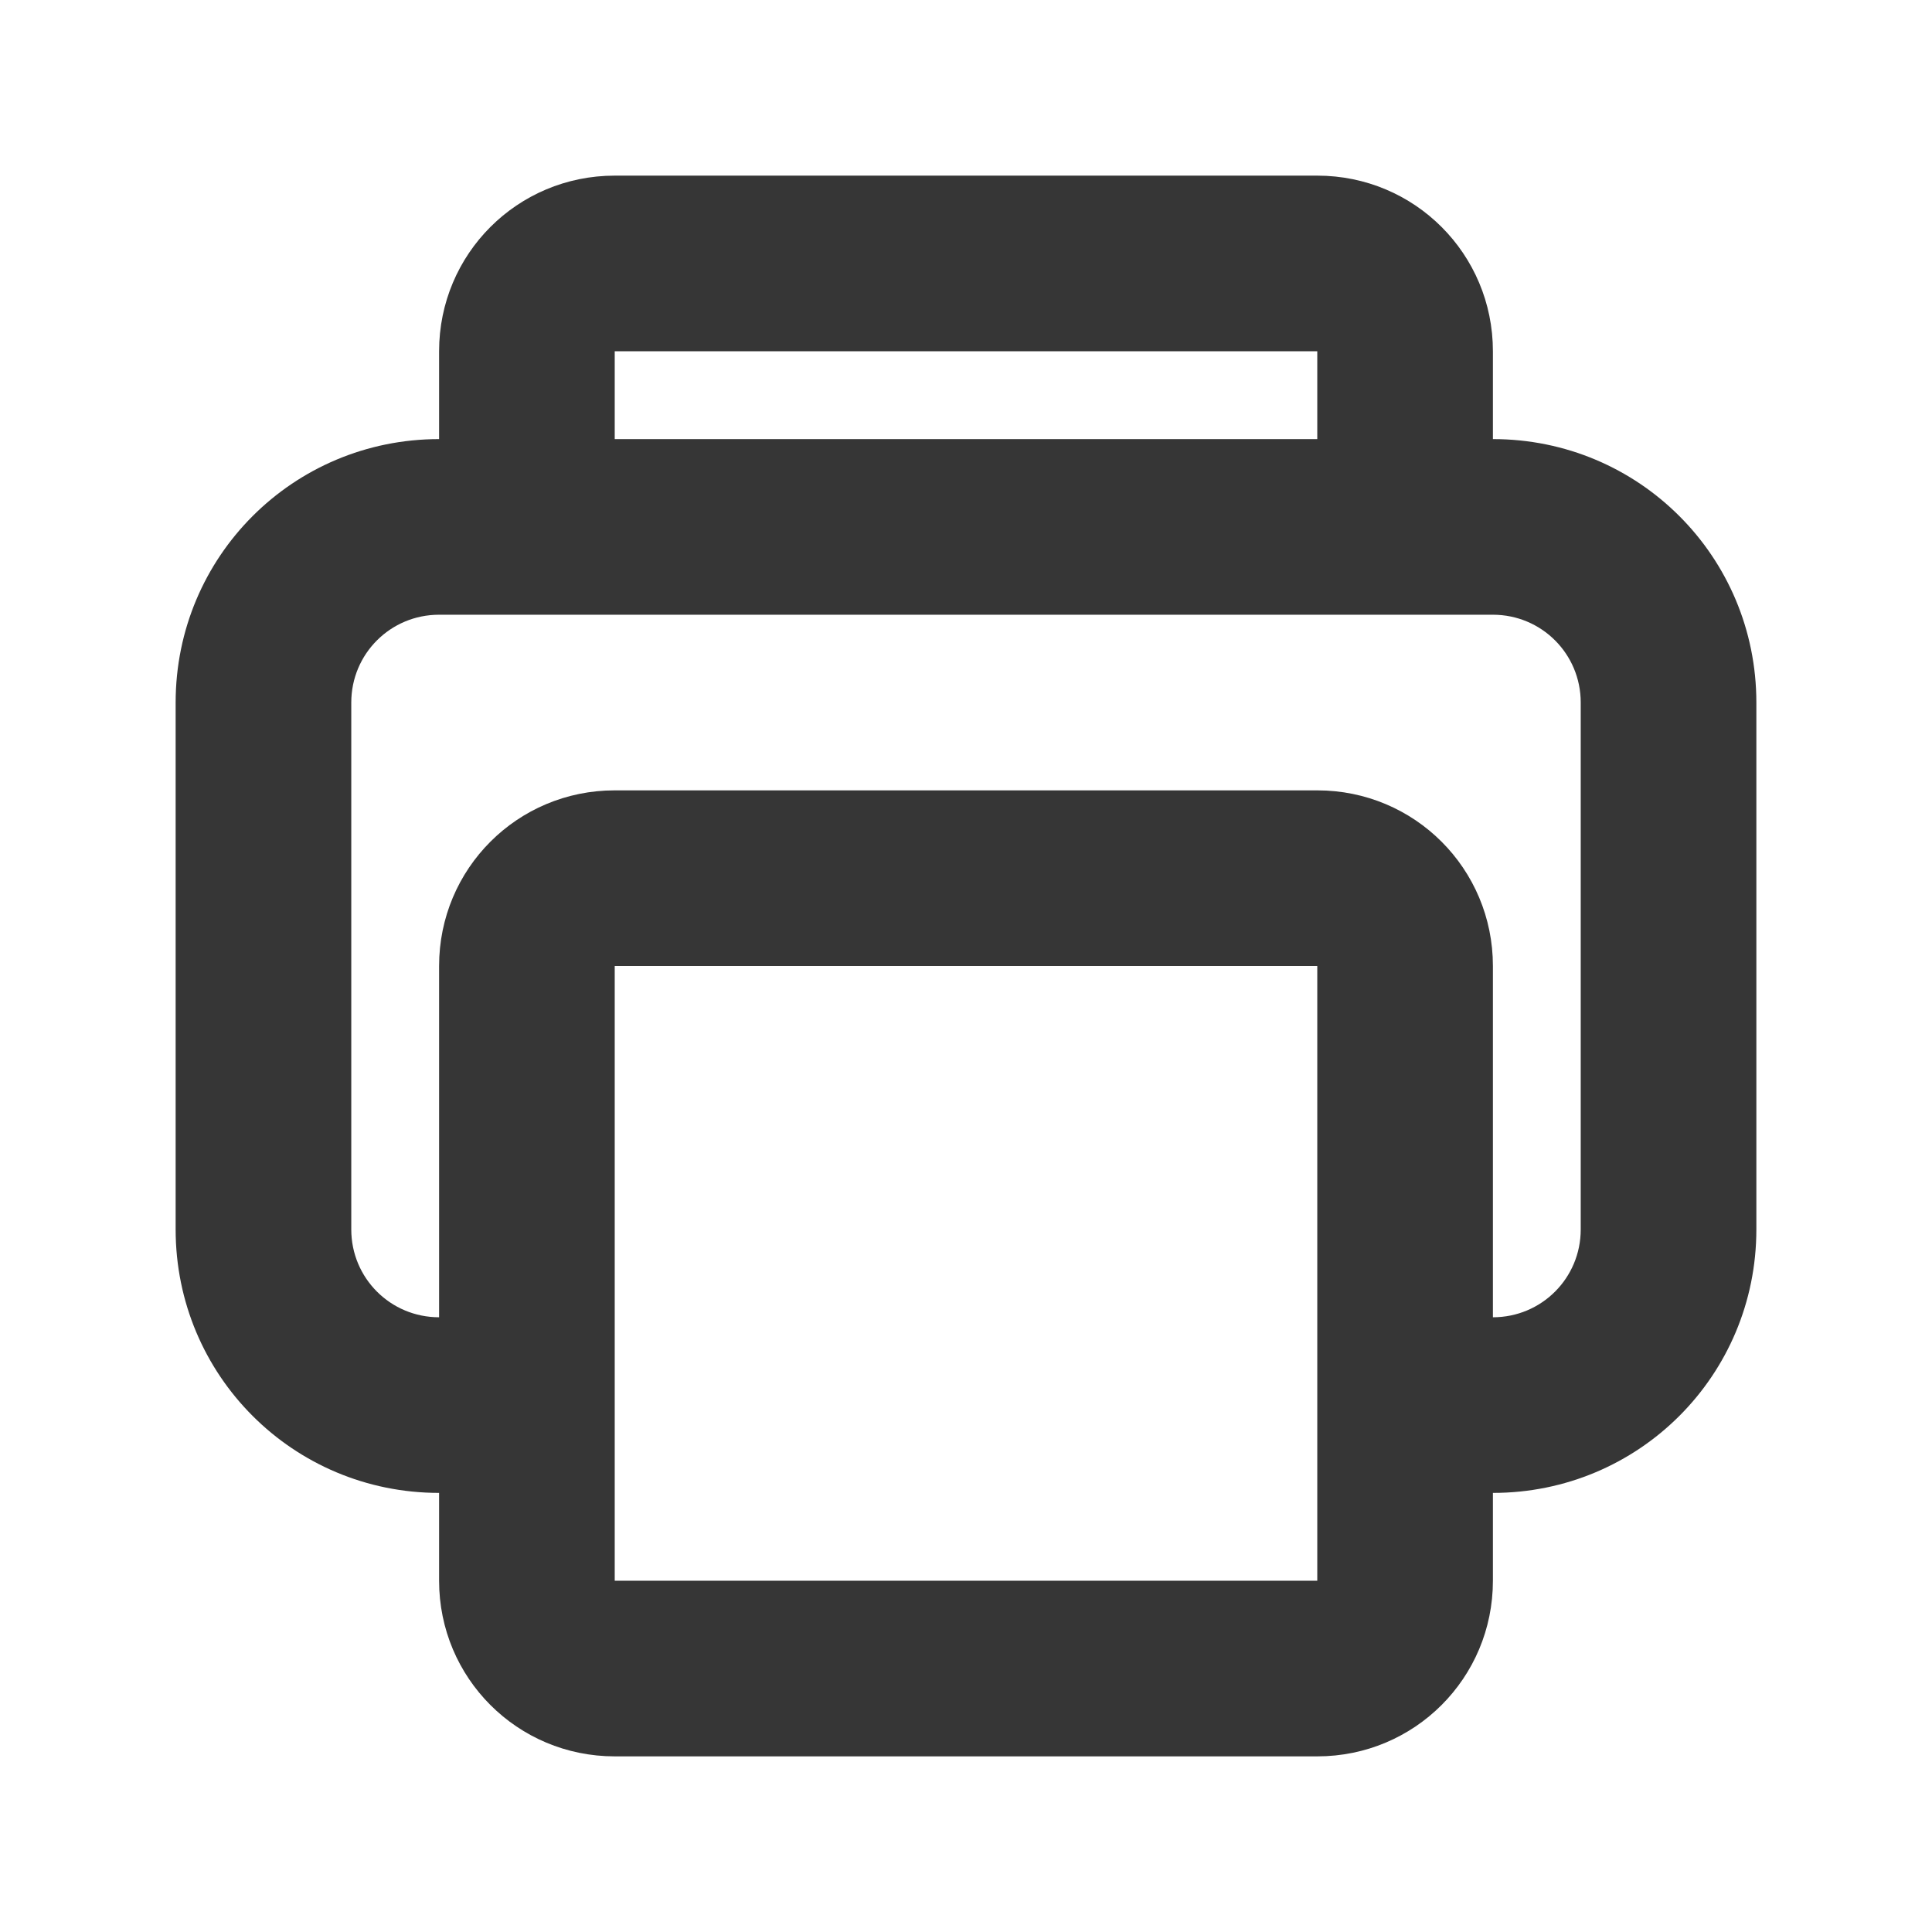
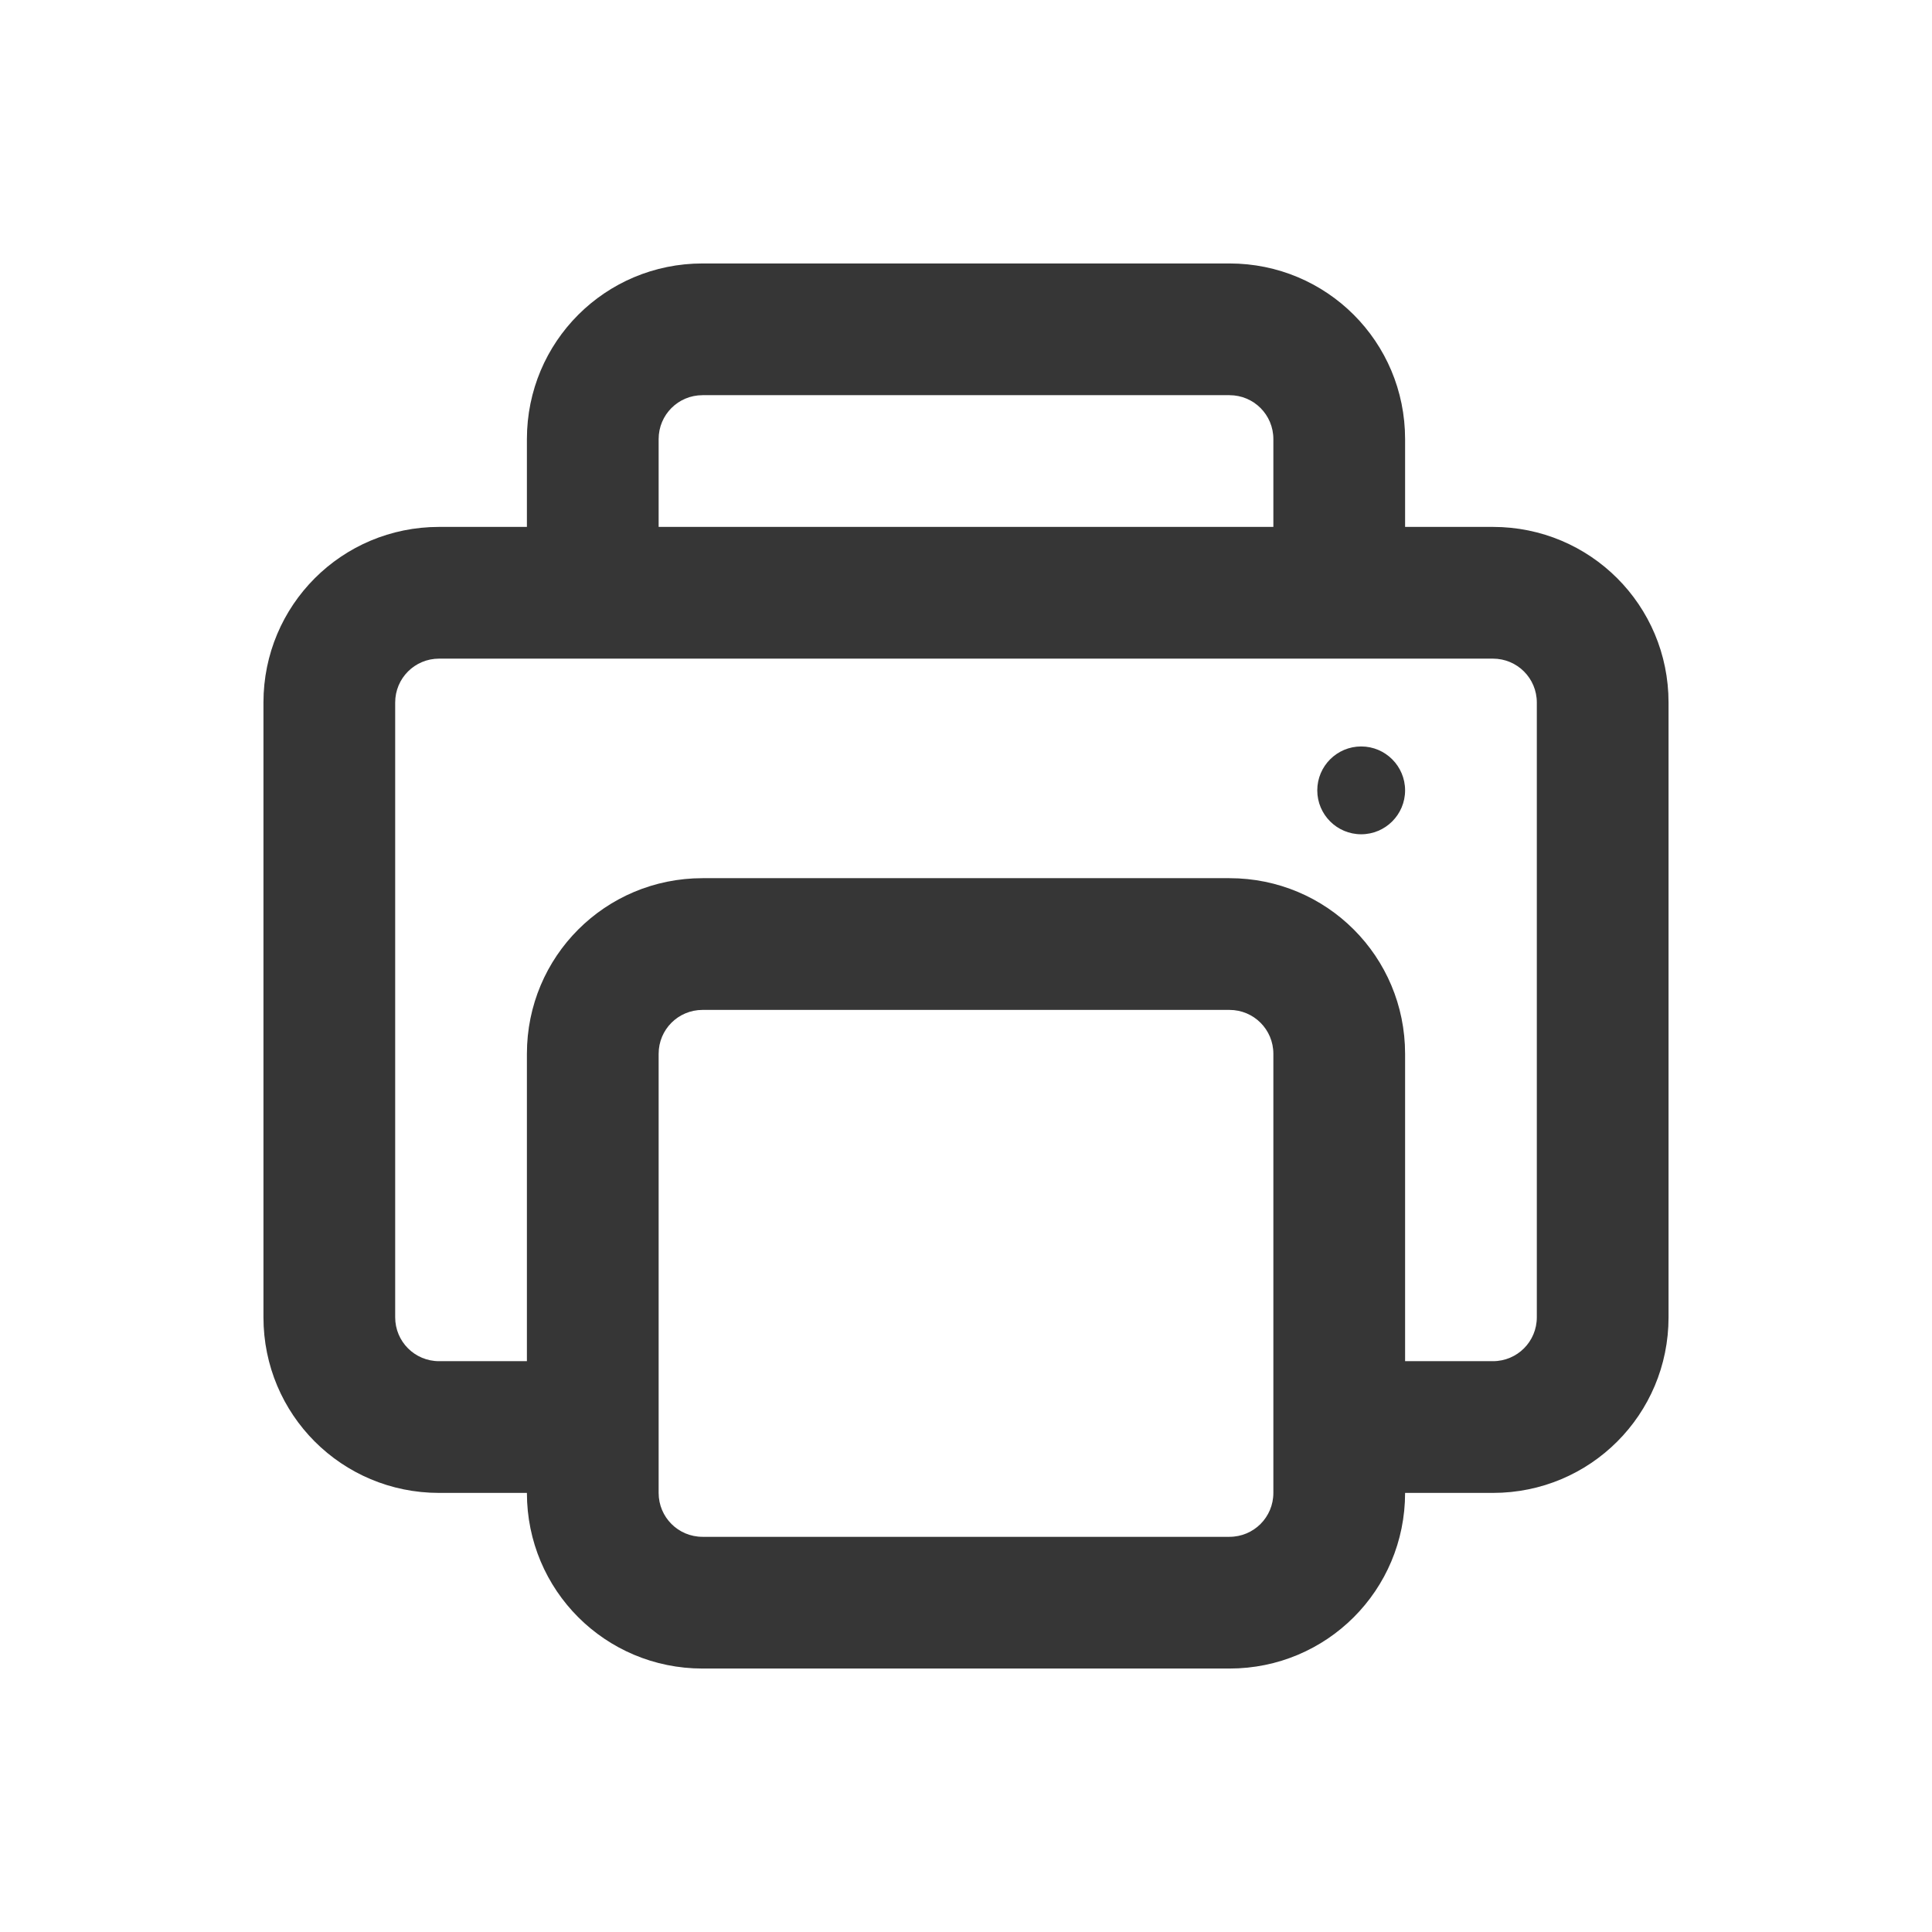
<svg xmlns="http://www.w3.org/2000/svg" version="1.1" viewBox="0 0 22 22" id="svg27">
  <defs id="defs3">
    <style id="current-color-scheme" type="text/css">.ColorScheme-Text { color:#363636; }</style>
  </defs>
-   <g id="22-22-printer" class="ColorScheme-Text" fill="currentColor">
-     <path d="M 7,2 C 5.892,2 5,2.892 5,4 V 5 C 3.338,5 2,6.338 2,8 v 6 c 0,1.662 1.338,3 3,3 v 1 c 0,1.108 0.892,2 2,2 h 8 c 1.108,0 2,-0.892 2,-2 v -1 c 1.662,0 3,-1.338 3,-3 V 8 C 20,6.338 18.662,5 17,5 V 4 C 17,2.892 16.108,2 15,2 Z m 0,2 h 8 V 5 H 7 Z M 5,7 h 12 c 0.554,0 1,0.446 1,1 v 6 c 0,0.554 -0.446,1 -1,1 V 11 C 17,9.892 16.108,9 15,9 H 7 C 5.892,9 5,9.892 5,11 v 4 C 4.446,15 4,14.554 4,14 V 8 C 4,7.446 4.446,7 5,7 Z m 2,4 h 8 v 4 3 H 7 v -1 -2 z" id="path5" />
-     <rect width="22" height="22" fill-opacity="0" id="rect7" />
+   <g id="22-22-printer">
+     <rect width="22" height="22" fill-opacity="0" id="rect7" x="0" y="0" style="color:#363636;fill:#363636" />
+     <path id="rect345" d="M 8,3 C 6.892,3 6,3.892 6,5 V 6 H 5 C 3.892,6 3,6.892 3,8 v 7 c 0,1.108 0.892,2 2,2 h 1 c 0,1.108 0.892,2 2,2 h 6 c 1.108,0 2,-0.892 2,-2 h 1 c 1.108,0 2,-0.892 2,-2 V 8 C 19,6.892 18.108,6 17,6 H 16 V 5 C 16,3.892 15.108,3 14,3 Z m 0,1.5 h 6 c 0.277,0 0.5,0.223 0.5,0.5 v 1 h -7 V 5 C 7.5,4.723 7.723,4.5 8,4.5 Z m -3,3 h 12 c 0.277,0 0.5,0.223 0.5,0.5 v 7 c 0,0.277 -0.223,0.5 -0.5,0.5 H 16 V 12 c 0,-1.108 -0.892,-2 -2,-2 H 8 c -1.108,0 -2,0.892 -2,2 v 3.5 H 5 C 4.723,15.5 4.5,15.277 4.5,15 V 8 C 4.5,7.723 4.723,7.5 5,7.5 Z m 10.5,1 C 15.224,8.5 15,8.724 15,9 15,9.276 15.224,9.5 15.5,9.5 15.776,9.5 16,9.276 16,9 16,8.724 15.776,8.5 15.5,8.5 Z m -7.5,3 h 6 c 0.277,0 0.5,0.223 0.5,0.5 v 5 c 0,0.277 -0.223,0.5 -0.5,0.5 H 8 C 7.723,17.5 7.5,17.277 7.5,17 v -5 c 0,-0.277 0.223,-0.5 0.5,-0.5 z" class="ColorScheme-Text" fill="currentColor" />
  </g>
-   <g id="printer" class="ColorScheme-Text" fill="currentColor">
-     <rect x="-42" y="-5" width="32" height="32" fill-opacity="0" id="rect24" />
-     <path id="rect884" d="m -32,-3 c -1.662,0 -3,1.338 -3,3 v 3 c -0.554,0 -1,0.446 -1,1 v 3 h -1 c -1.662,0 -3,1.338 -3,3 v 6 c 0,1.662 1.338,3 3,3 h 1 c 0,0.554 0.446,1 1,1 v 2 c 0,1.662 1.338,3 3,3 h 12 c 1.662,0 3,-1.338 3,-3 v -2 c 0.554,0 1,-0.446 1,-1 h 1 c 1.662,0 3,-1.338 3,-3 v -6 c 0,-1.662 -1.338,-3 -3,-3 h -1 V 4 c 0,-0.554 -0.446,-1 -1,-1 V 0 c 0,-1.662 -1.338,-3 -3,-3 z m 0,2 h 12 c 0.554,0 1,0.446 1,1 V 7 H -33 V 3 0 c 0,-0.554 0.446,-1 1,-1 z m -5,10 h 22 c 0.554,0 1,0.446 1,1 v 6 c 0,0.554 -0.446,1 -1,1 h -22 c -0.554,0 -1,-0.446 -1,-1 v -6 c 0,-0.554 0.446,-1 1,-1 z m 4,10 h 14 v 3 c 0,0.554 -0.446,1 -1,1 h -12 c -0.554,0 -1,-0.446 -1,-1 z" />
-     <path id="rect5895" d="m -34,9 v 4 c 0,1.108 0.892,2 2,2 h 12 c 1.108,0 2,-0.892 2,-2 V 9 Z" style="opacity:0.15" />
+   <g id="printer">
+     <rect width="32" height="32" id="rect518" x="-37" y="-3" style="fill:none" />
+     <path id="rect1388" d="M -25.5,2 C -26.885,2 -28,3.115 -28,4.5 v 1 h -1 c -1.939,0 -3.5,1.561 -3.5,3.5 v 8.5 c 0,1.939 1.561,3.5 3.5,3.5 h 1 v 0.5 c 0,1.385 1.115,2.5 2.5,2.5 h 9 c 1.385,0 2.5,-1.115 2.5,-2.5 V 21 h 1 c 1.939,0 3.5,-1.561 3.5,-3.5 V 9 c 0,-1.939 -1.561,-3.5 -3.5,-3.5 h -1 v -1 C -14,3.115 -15.115,2 -16.5,2 Z m 0,1.5 h 9 c 0.554,0 1,0.446 1,1 v 1 h -11 v -1 c 0,-0.554 0.446,-1 1,-1 z M -29,7 h 16 c 1.108,0 2,0.892 2,2 v 8.5 c 0,1.108 -0.892,2 -2,2 h -1 v -5 c 0,-1.385 -1.115,-2.5 -2.5,-2.5 h -9 c -1.385,0 -2.5,1.115 -2.5,2.5 v 5 h -1 c -1.108,0 -2,-0.892 -2,-2 V 9 c 0,-1.108 0.892,-2 2,-2 z m 14,1.5 c -0.552,0 -1,0.448 -1,1 0,0.552 0.448,1 1,1 0.552,0 1,-0.448 1,-1 0,-0.552 -0.448,-1 -1,-1 z m -10.5,5 h 9 c 0.554,0 1,0.446 1,1 v 7 c 0,0.554 -0.446,1 -1,1 h -9 c -0.554,0 -1,-0.446 -1,-1 v -7 c 0,-0.554 0.446,-1 1,-1 z m 1.25,2 c -0.415,0 -0.75,0.335 -0.75,0.75 0,0.415 0.335,0.75 0.75,0.75 h 6.5 c 0.415,0 0.75,-0.335 0.75,-0.75 0,-0.415 -0.335,-0.75 -0.75,-0.75 z m 0,3.5 c -0.415,0 -0.75,0.335 -0.75,0.75 0,0.415 0.335,0.75 0.75,0.75 h 6.5 c 0.415,0 0.75,-0.335 0.75,-0.75 0,-0.415 -0.335,-0.75 -0.75,-0.75 z" class="ColorScheme-Text" fill="currentColor" />
  </g>
</svg>
